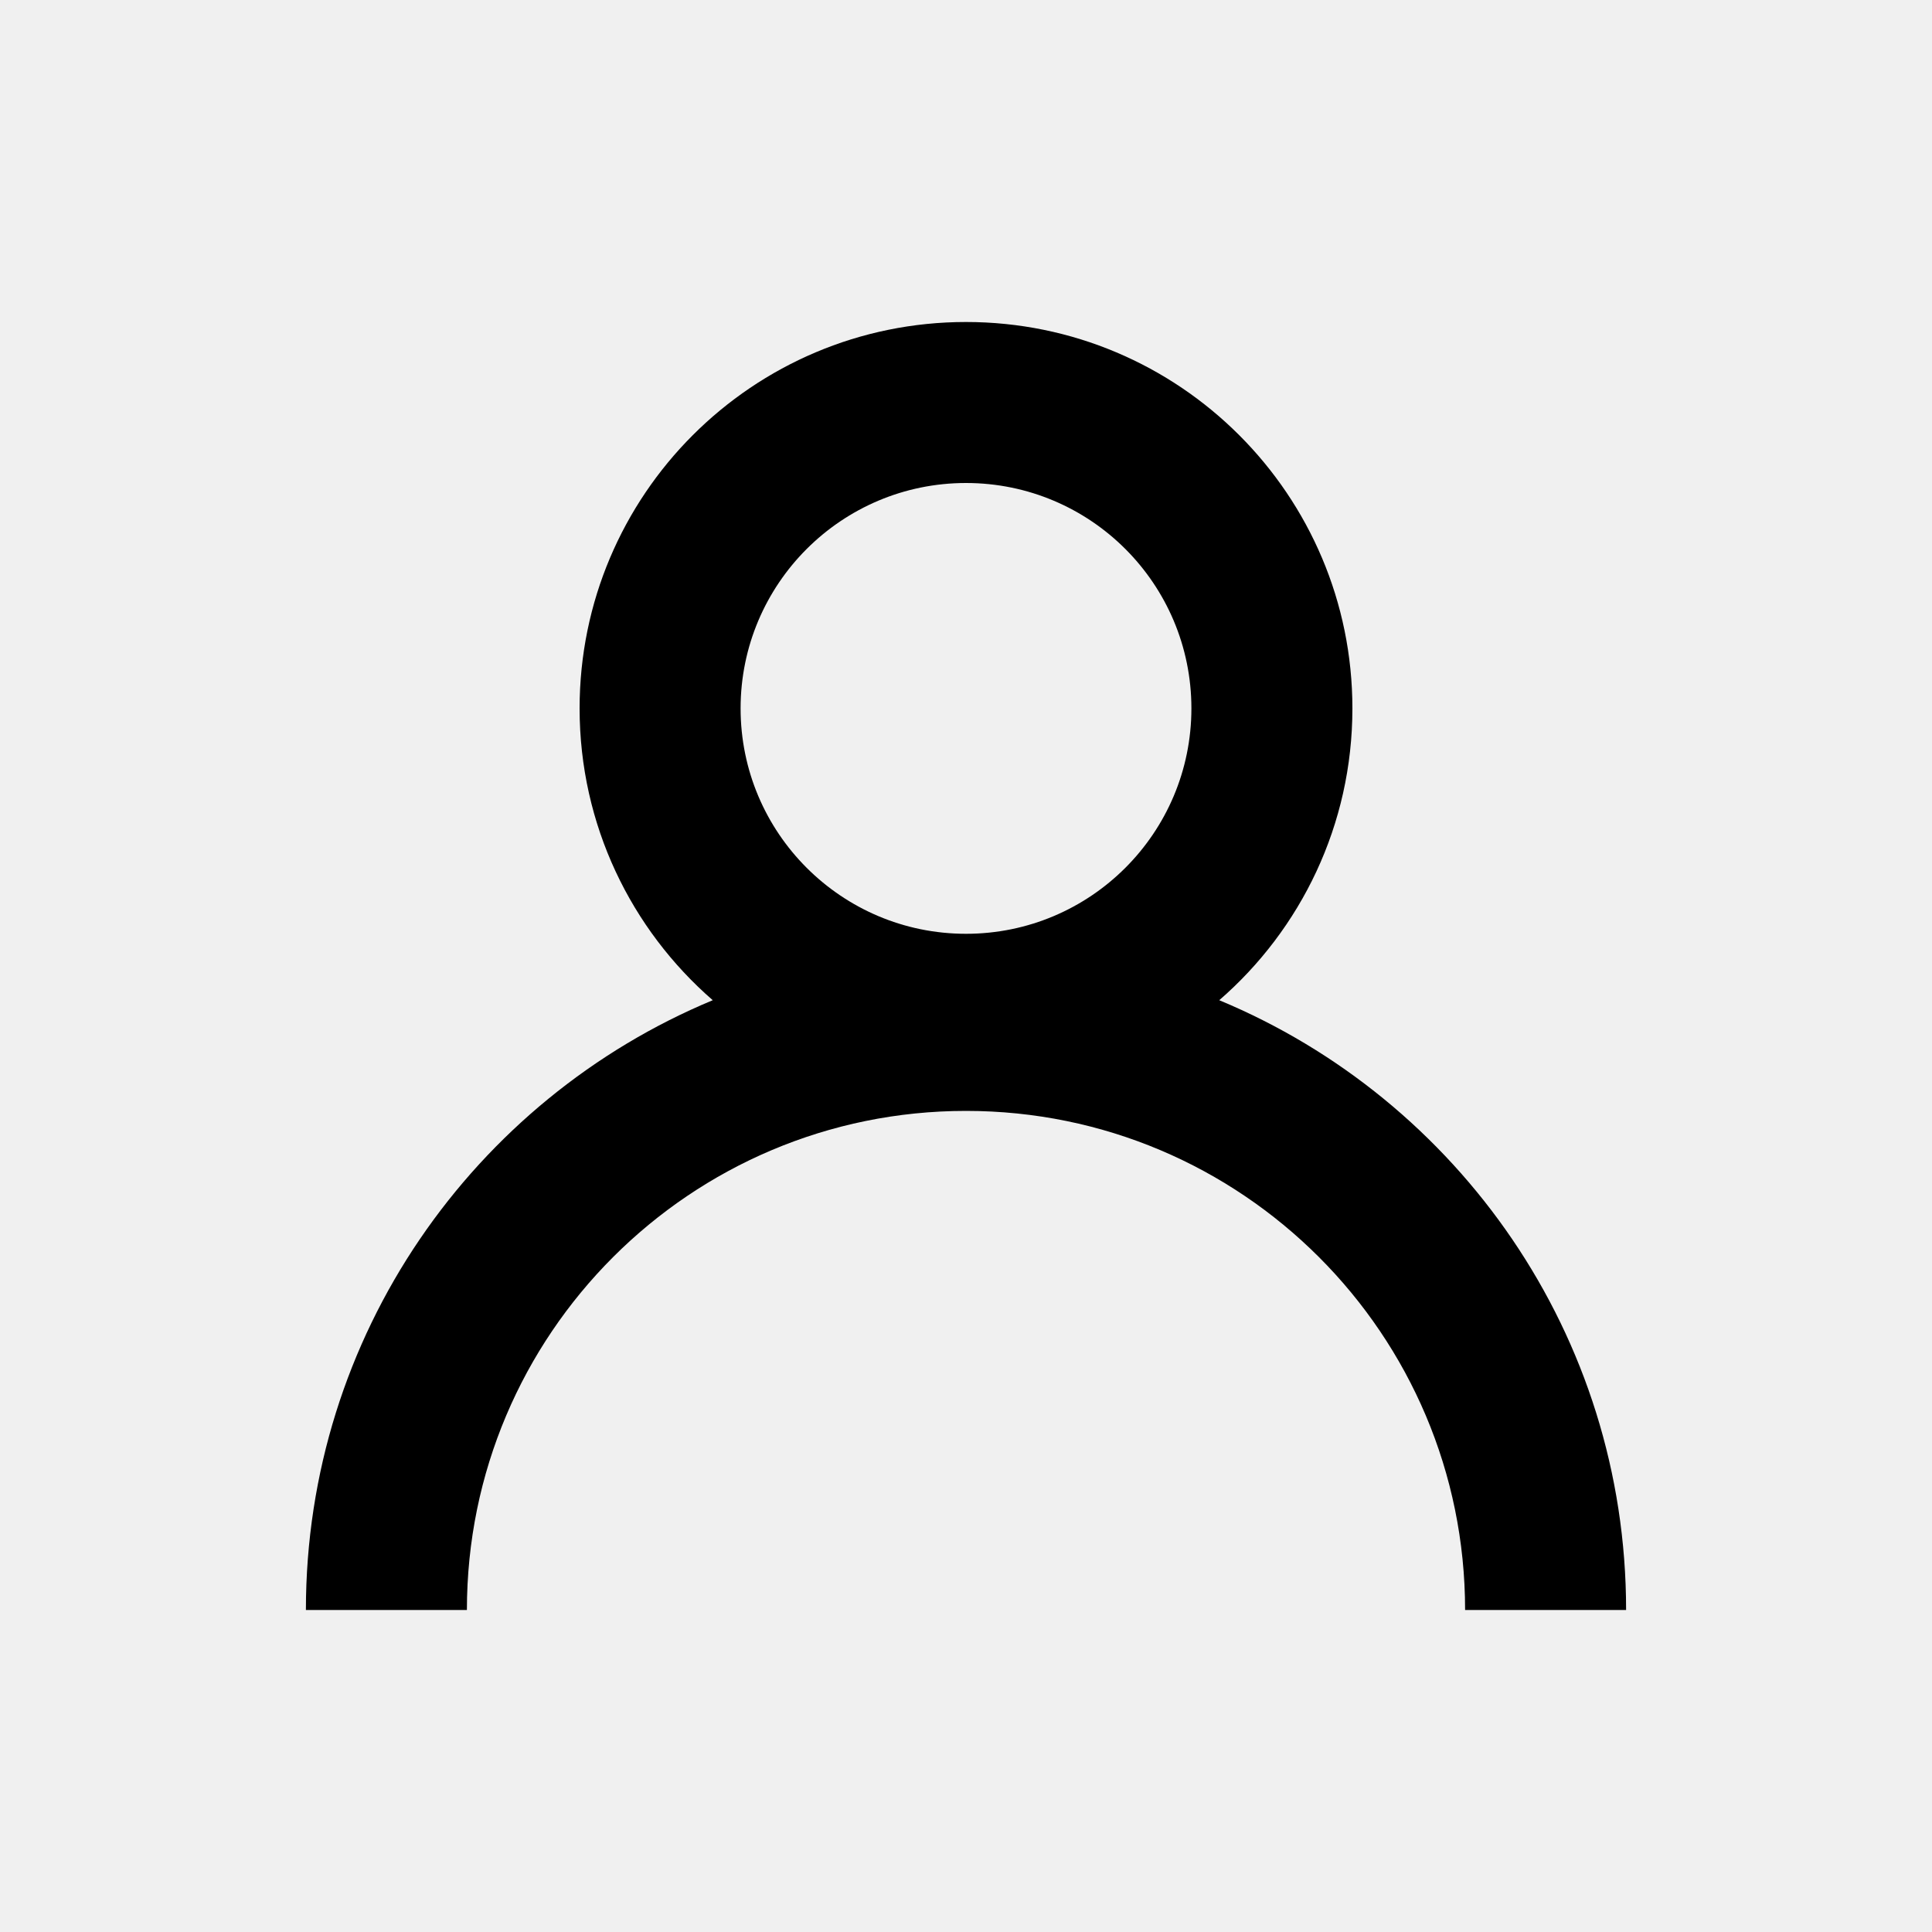
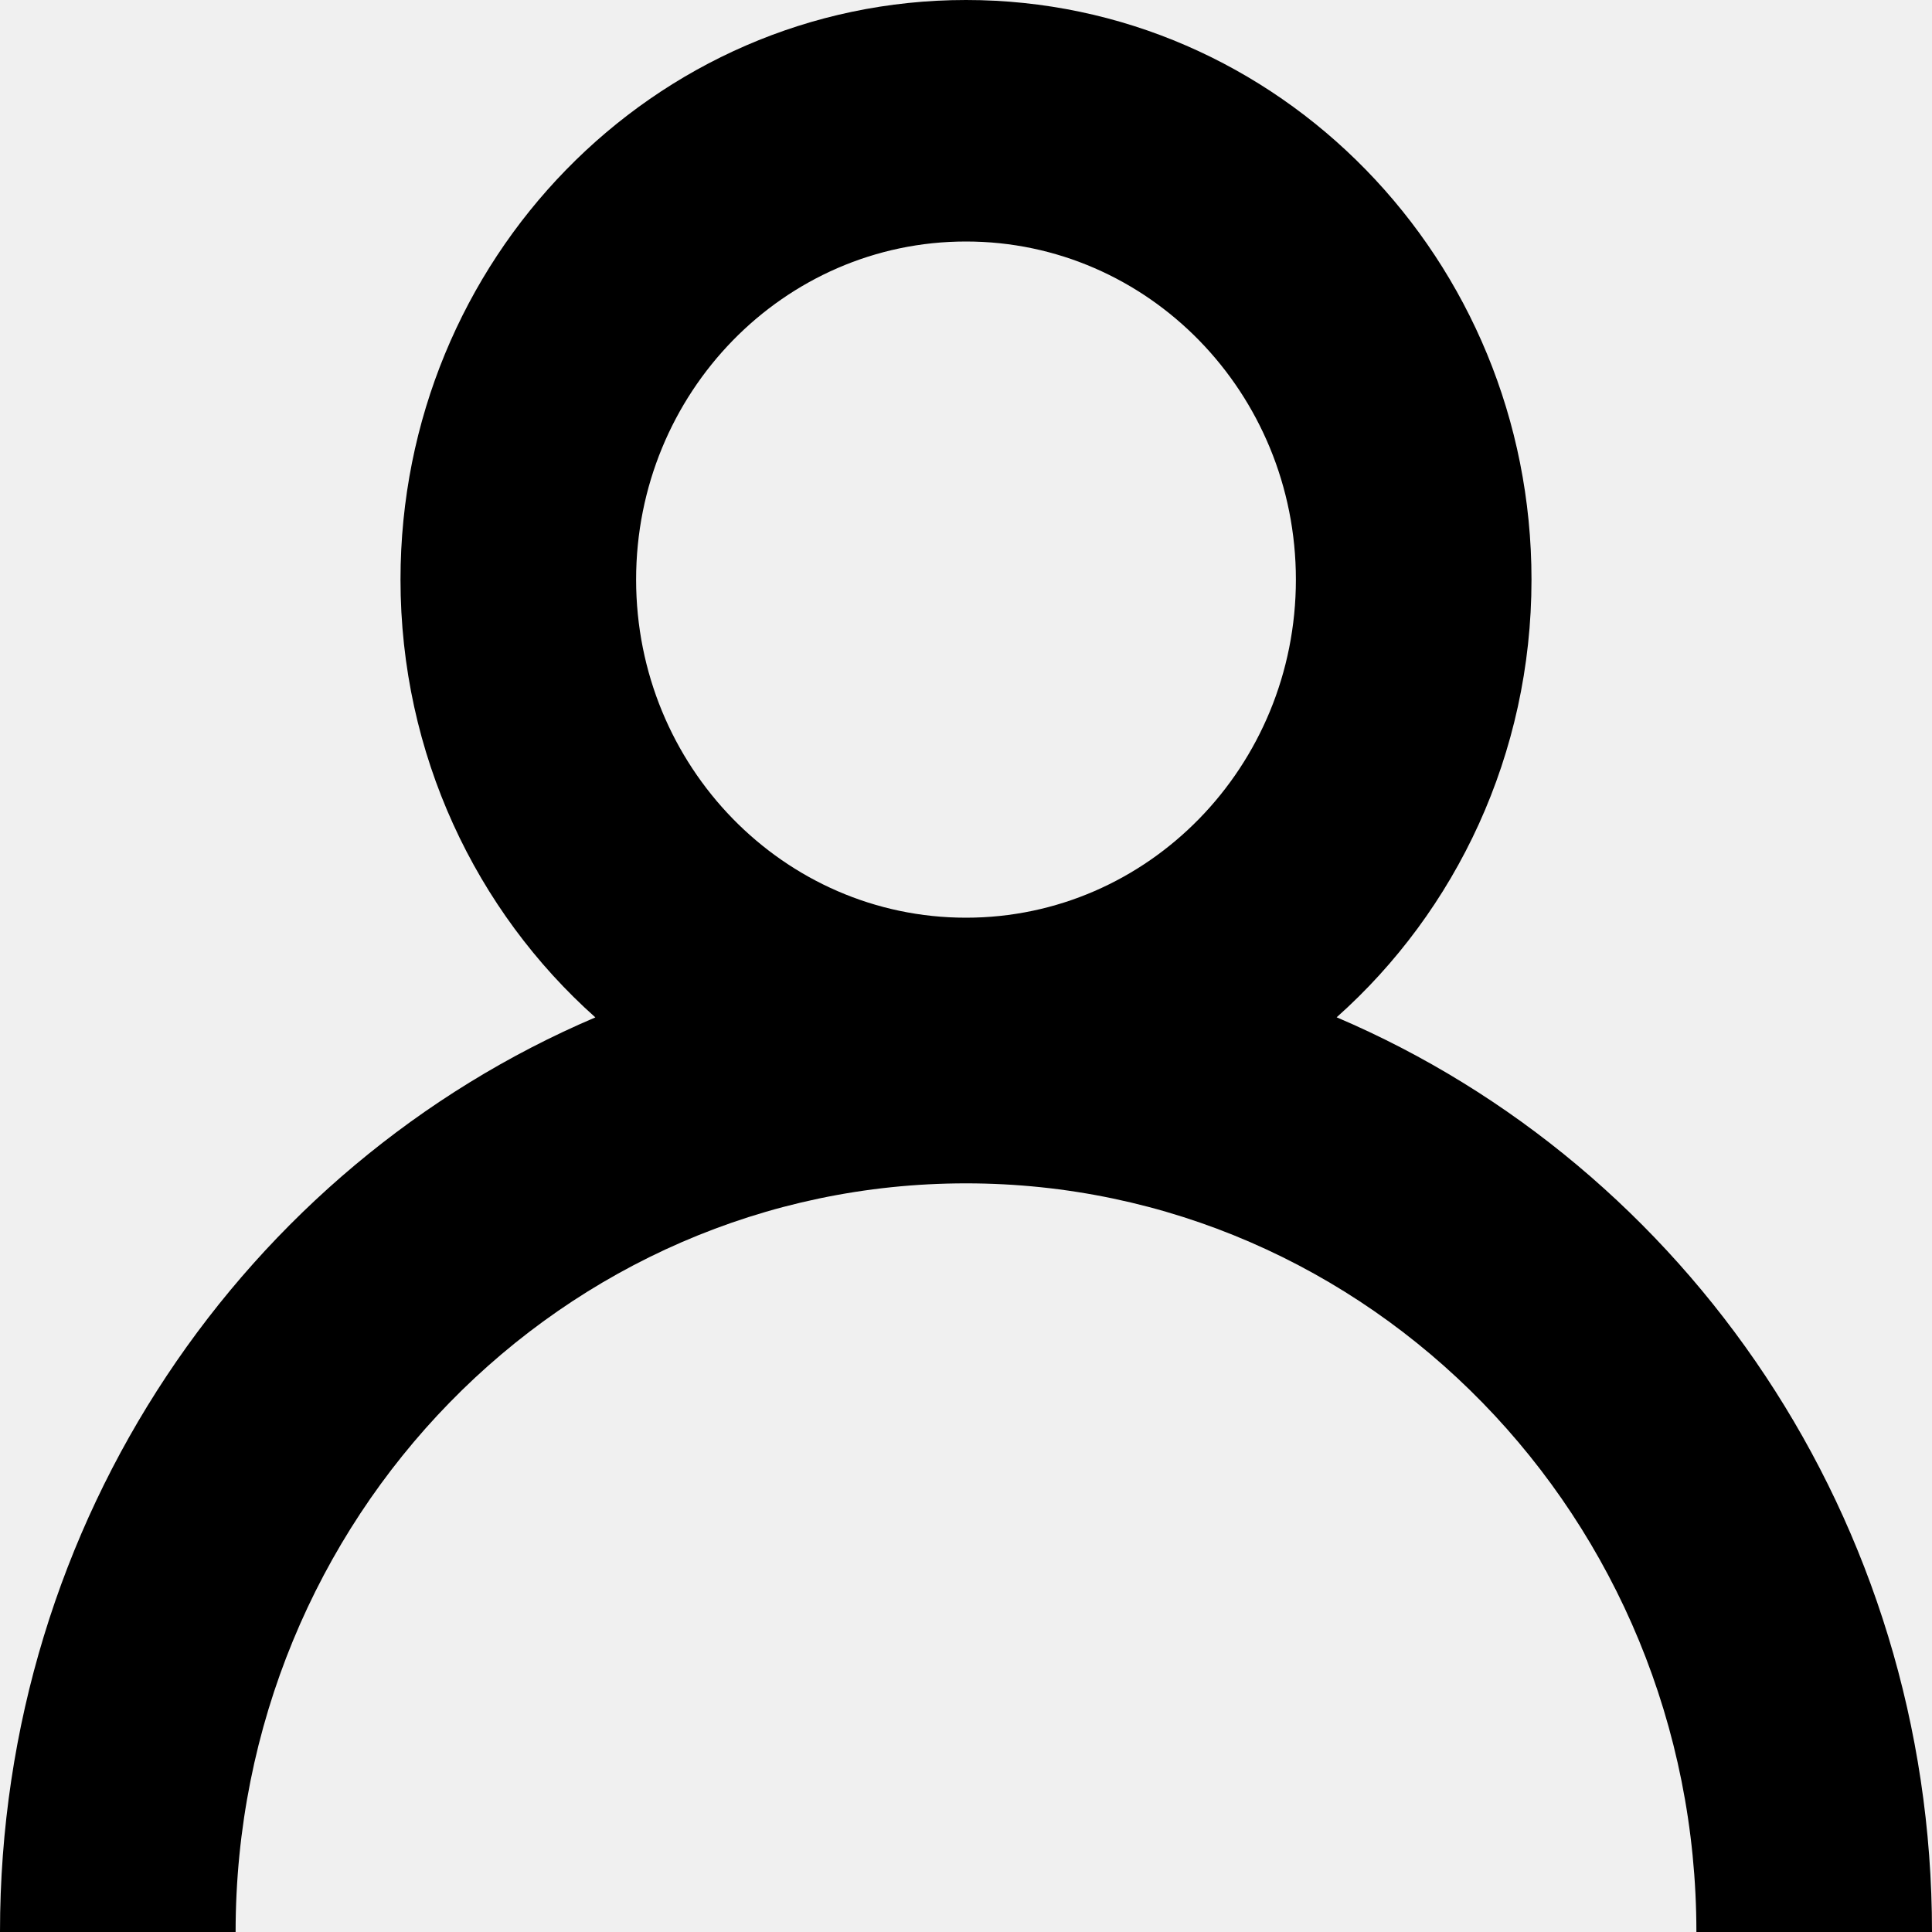
- <svg xmlns="http://www.w3.org/2000/svg" width="24" height="24" viewBox="0 0 24 24" fill="none">
-   <path fill-rule="evenodd" clip-rule="evenodd" d="M15.146 12.425C16.16 11.545 16.8 10.247 16.8 8.8C16.8 6.149 14.651 4 12 4C9.349 4 7.2 6.149 7.2 8.8C7.2 10.247 7.841 11.545 8.854 12.425C5.887 13.659 3.8 16.586 3.8 20H5.8C5.8 16.576 8.576 13.8 12 13.8C15.425 13.8 18.2 16.576 18.2 20H20.2C20.2 16.586 18.114 13.659 15.146 12.425ZM14.8 8.8C14.8 10.346 13.547 11.6 12 11.6C10.454 11.6 9.2 10.346 9.2 8.8C9.2 7.254 10.454 6 12 6C13.547 6 14.8 7.254 14.8 8.8Z" fill="currentColor" />
+ <svg xmlns="http://www.w3.org/2000/svg" width="20" height="20" viewBox="0 0 20 20" fill="none">
+   <g clip-path="url(#clip0_1_20)">
+     <path fill-rule="evenodd" clip-rule="evenodd" d="M13.837 10.531C15.072 9.431 15.854 7.809 15.854 6C15.854 2.686 13.233 0 10 0C6.767 0 4.146 2.686 4.146 6C4.146 7.809 4.928 9.431 6.163 10.532C2.544 12.074 0 15.732 0 20H2.439C2.439 15.72 5.824 12.25 10 12.25C14.176 12.25 17.561 15.72 17.561 20H20C20 15.732 17.456 12.074 13.837 10.531ZM13.415 6C13.415 7.933 11.886 9.5 10 9.5C8.114 9.5 6.585 7.933 6.585 6C6.585 4.067 8.114 2.5 10 2.5C11.886 2.5 13.415 4.067 13.415 6Z" fill="currentColor" />
+   </g>
+   <defs>
+     <clipPath id="clip0_1_20">
+       <rect width="20" height="20" fill="white" />
+     </clipPath>
+   </defs>
</svg>
